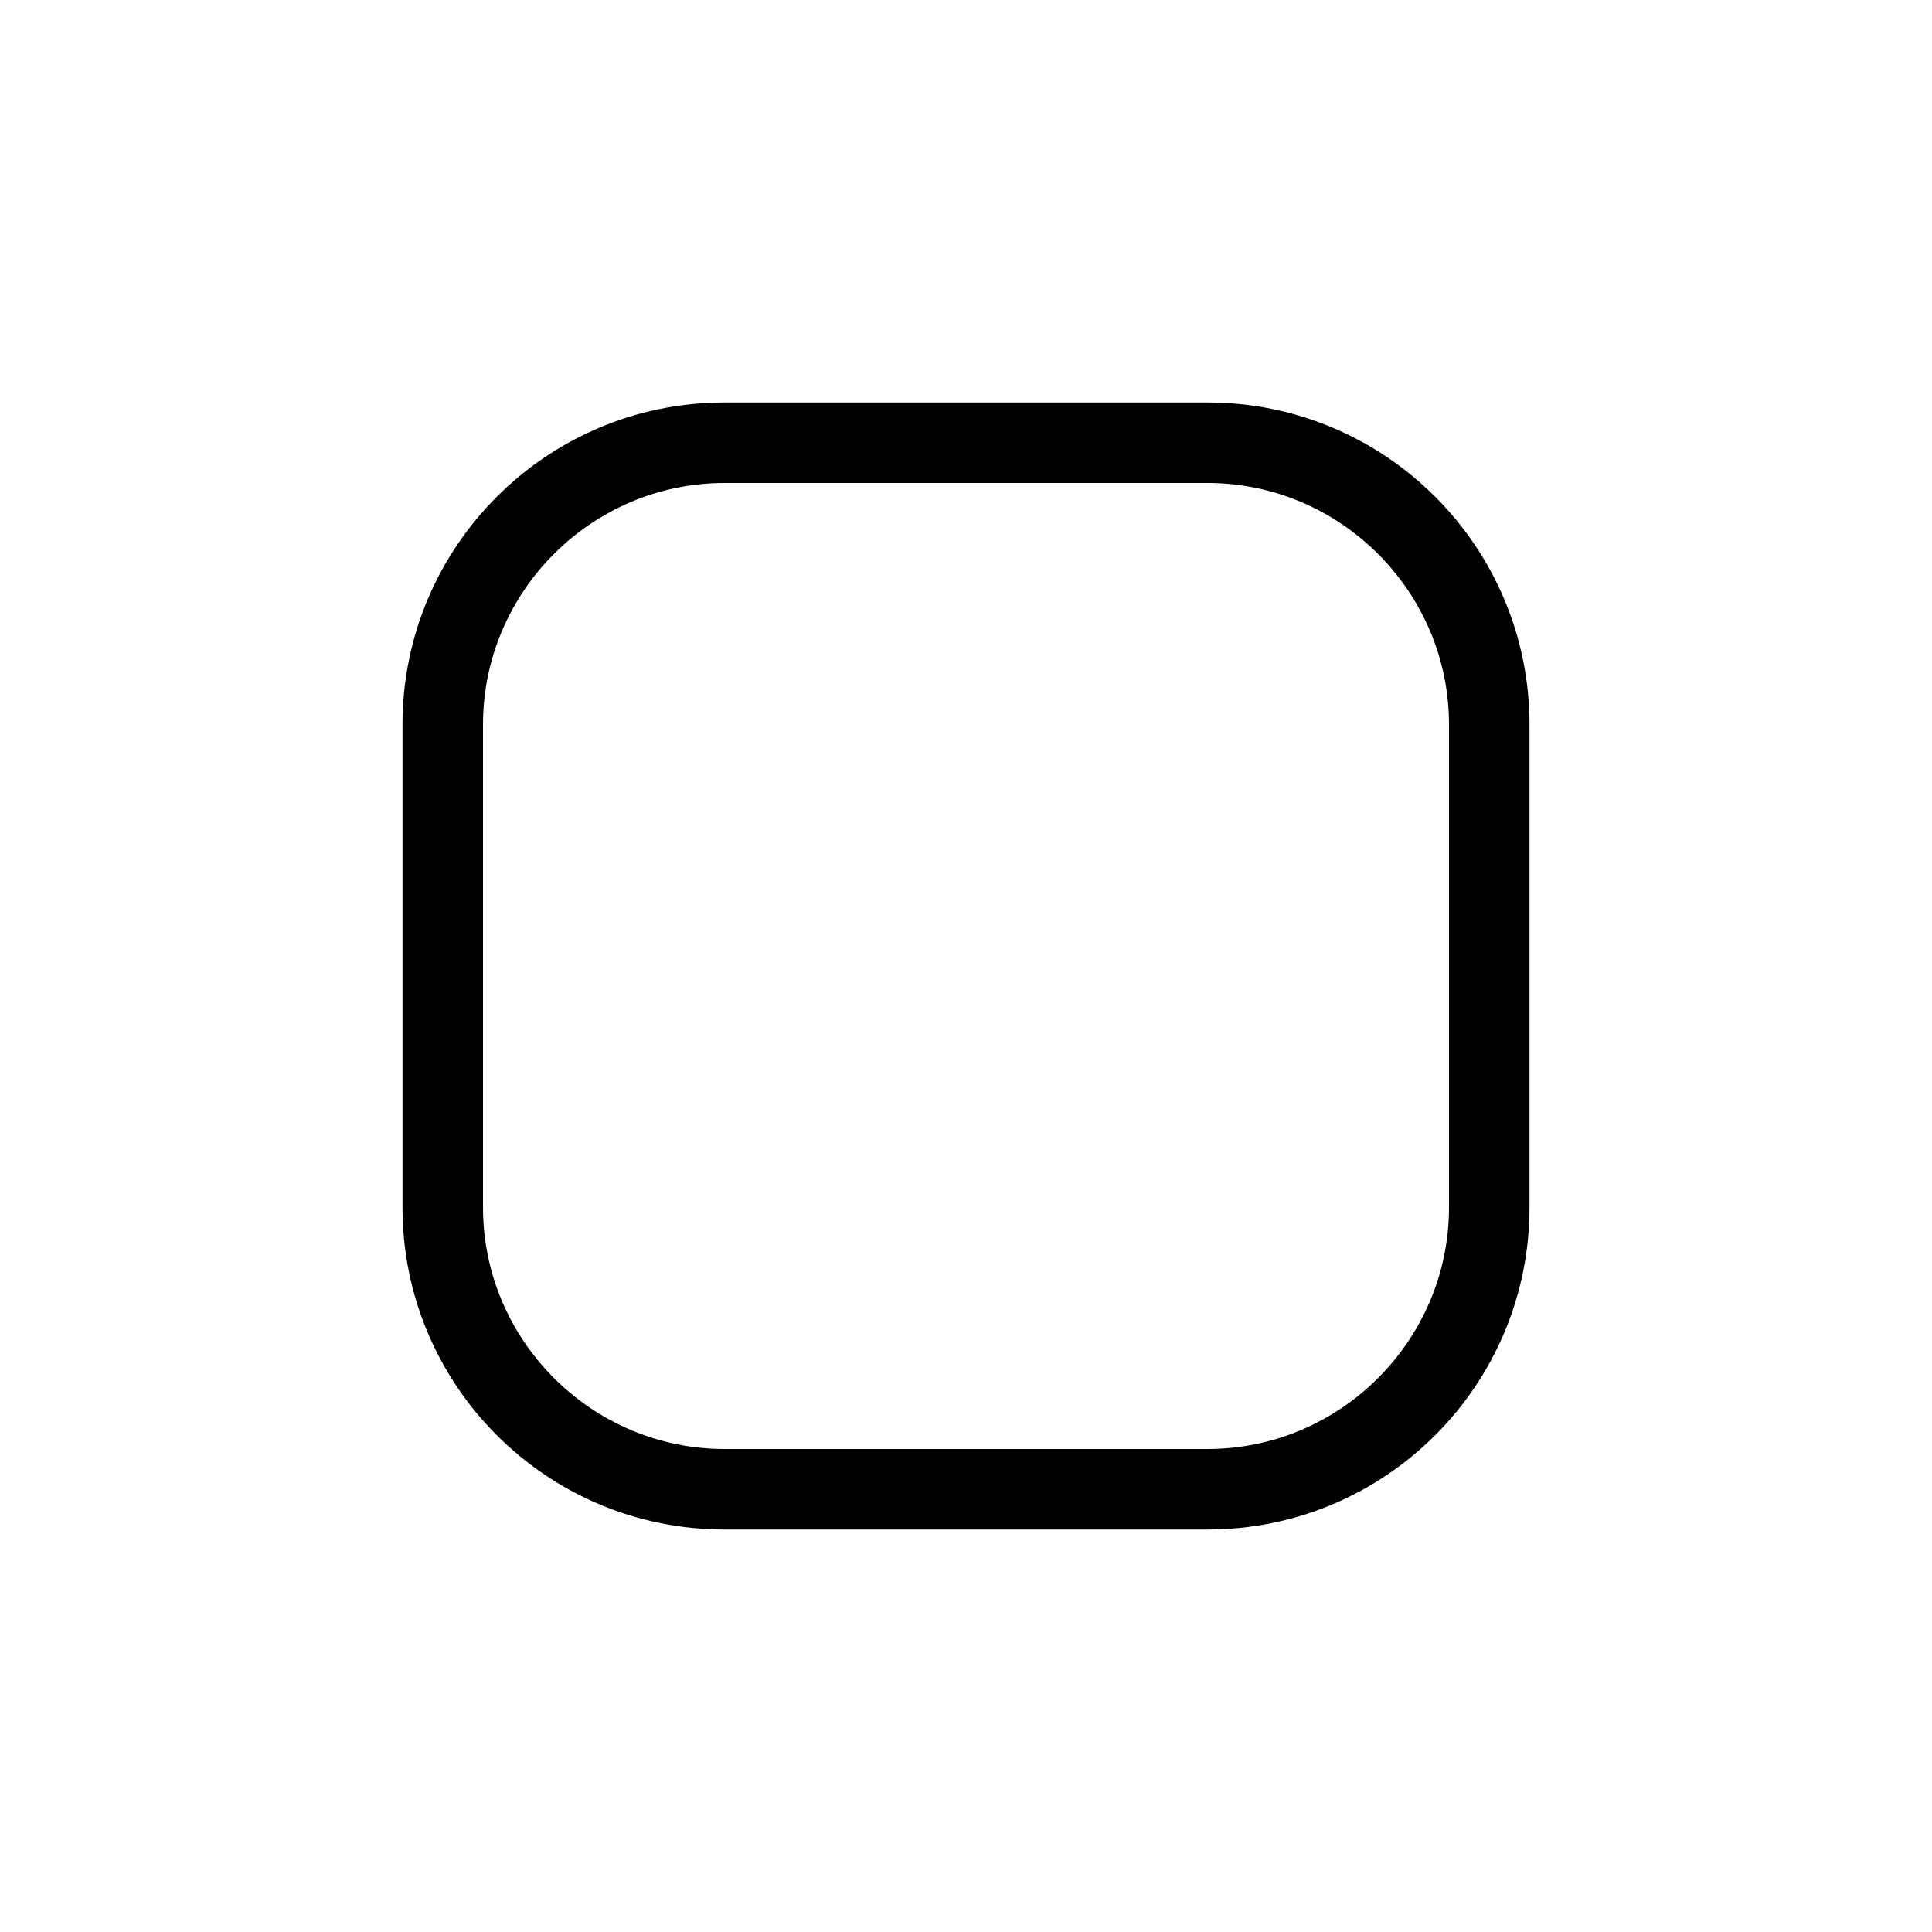
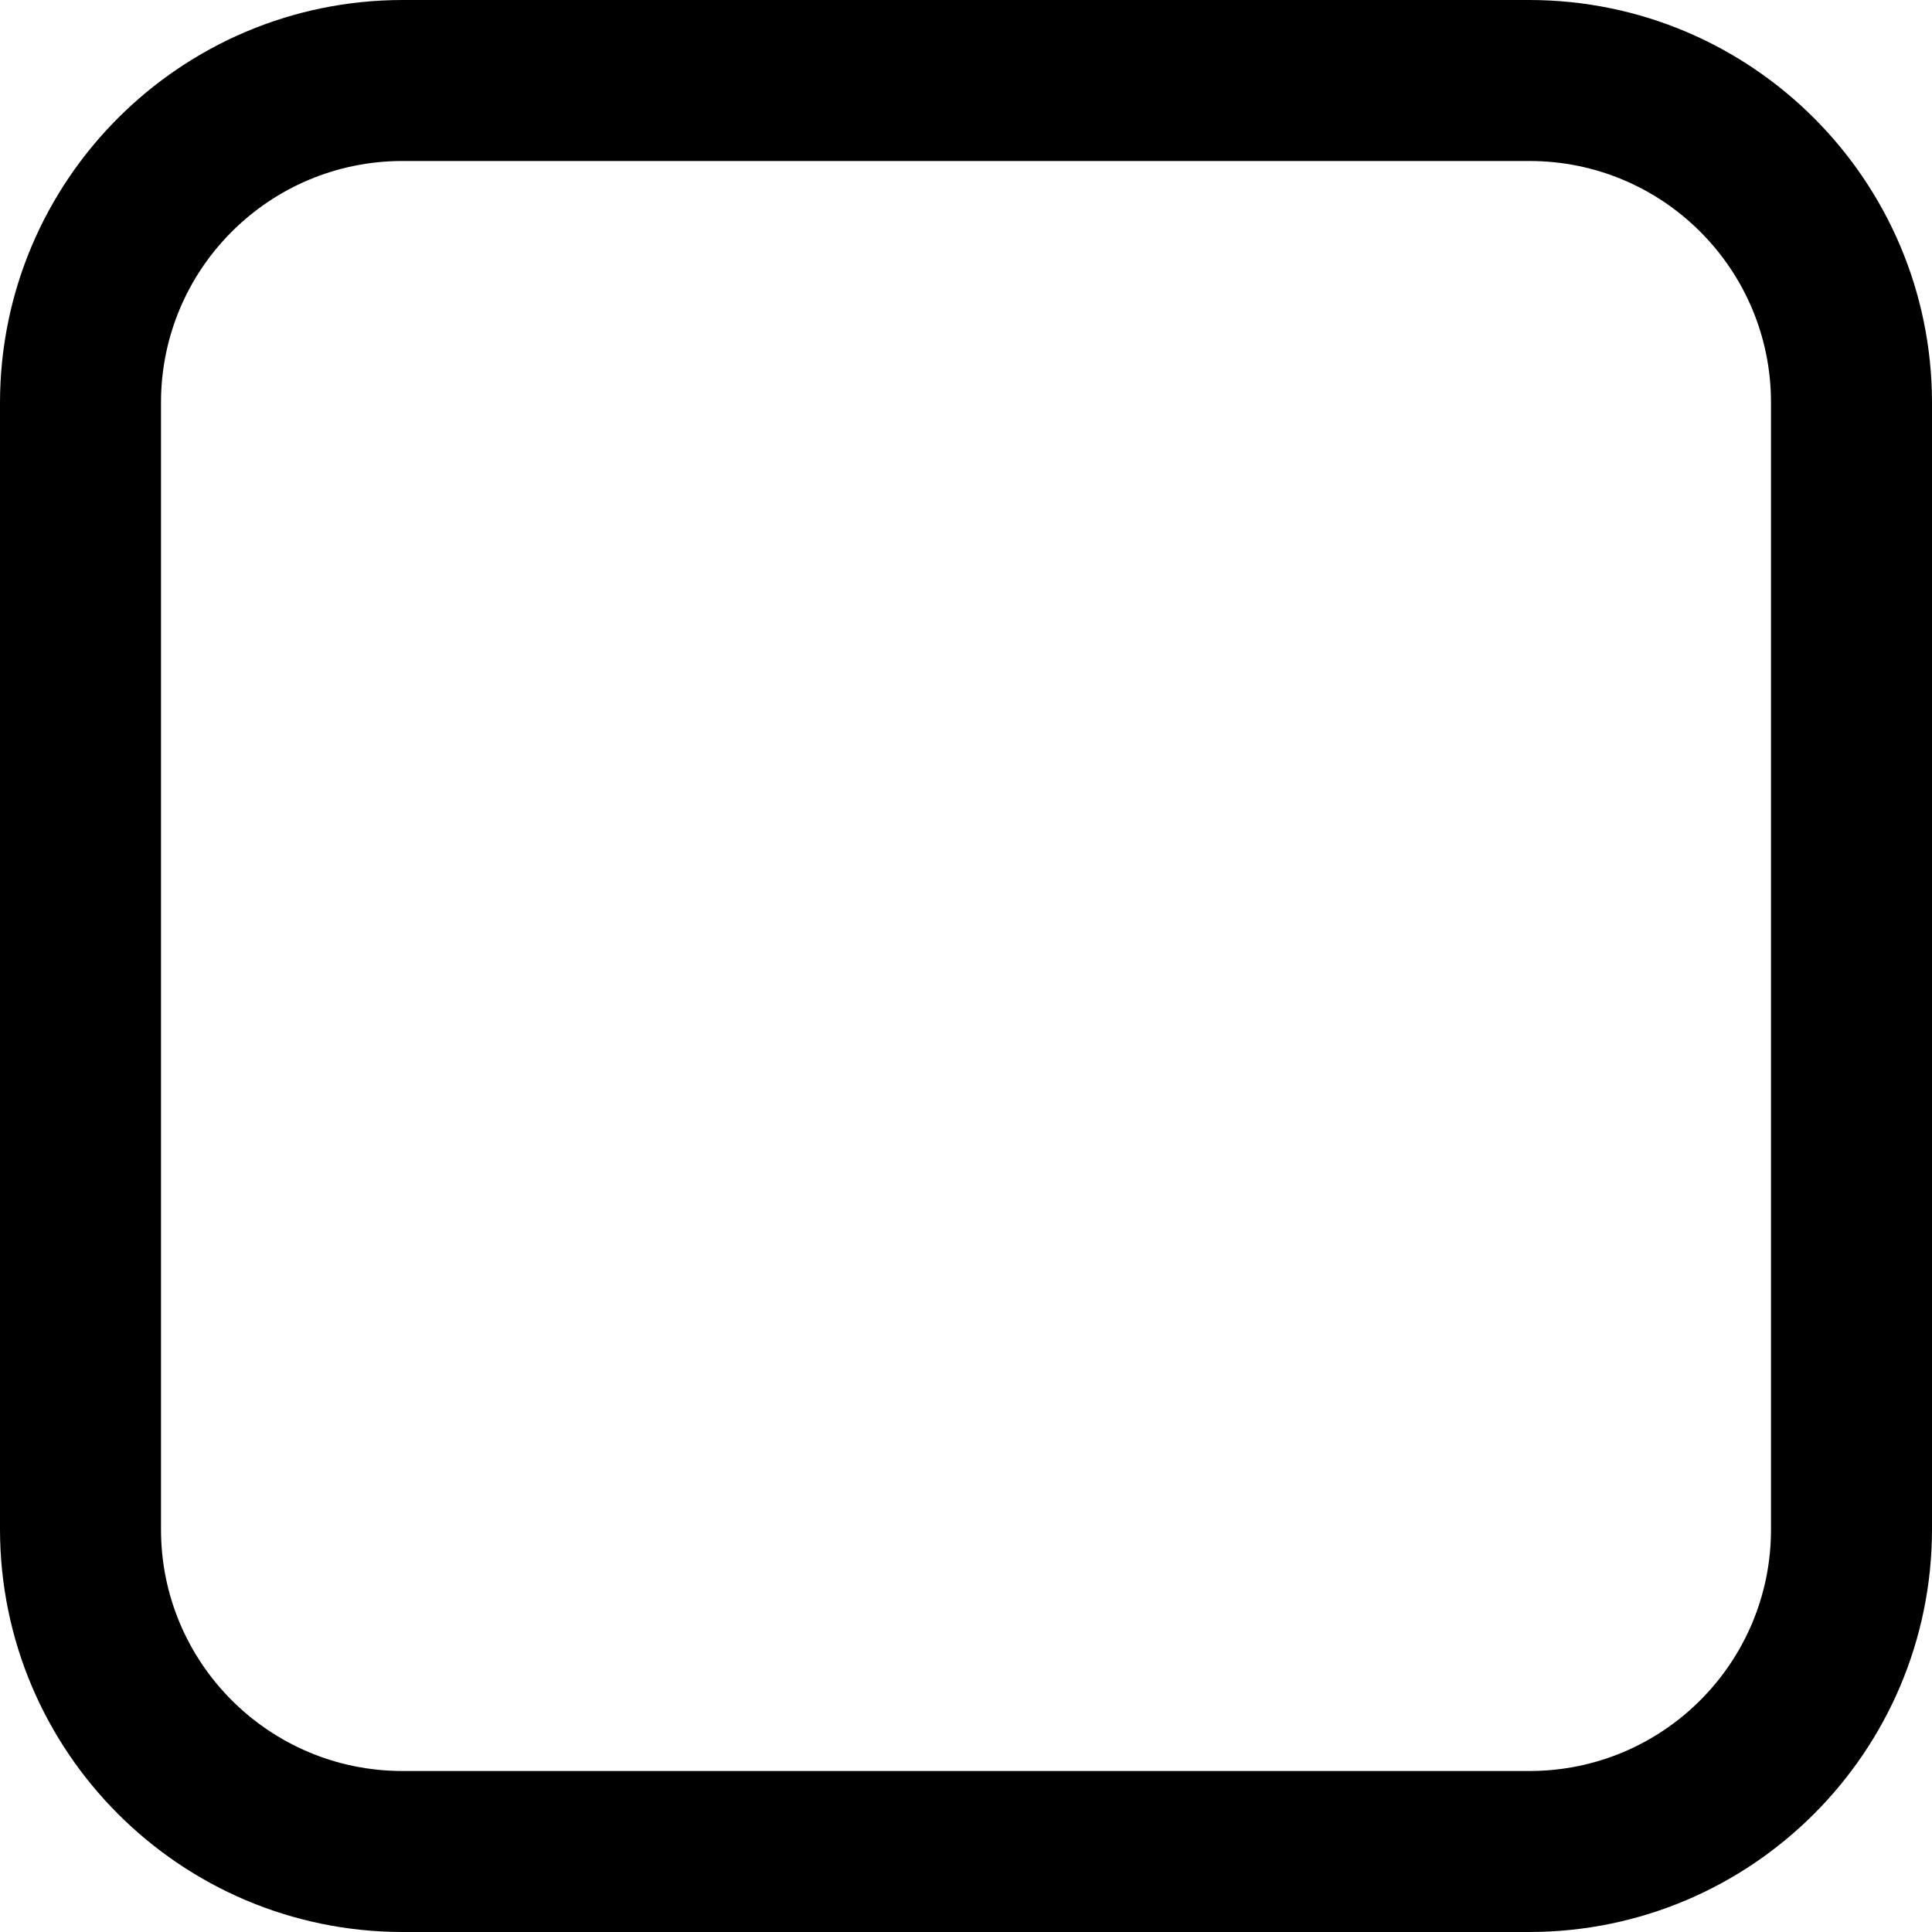
- <svg xmlns="http://www.w3.org/2000/svg" id="Layer_1" data-name="Layer 1" viewBox="0 0 24 24" width="512" height="512">
-   <path d="M15,19h-6c-2.21,0-4-1.79-4-4v-6c0-2.21,1.79-4,4-4h6c2.21,0,4,1.79,4,4v6c0,2.21-1.79,4-4,4ZM9,6c-1.65,0-3,1.35-3,3v6c0,1.65,1.35,3,3,3h6c1.65,0,3-1.35,3-3v-6c0-1.65-1.35-3-3-3h-6Z" />
+ <svg xmlns="http://www.w3.org/2000/svg" id="Outline" viewBox="0 0 24 24" width="512" height="512">
+   <path d="M19,0H5A5.006,5.006,0,0,0,0,5V19a5.006,5.006,0,0,0,5,5H19a5.006,5.006,0,0,0,5-5V5A5.006,5.006,0,0,0,19,0Zm3,19a3,3,0,0,1-3,3H5a3,3,0,0,1-3-3V5A3,3,0,0,1,5,2H19a3,3,0,0,1,3,3Z" />
</svg>
